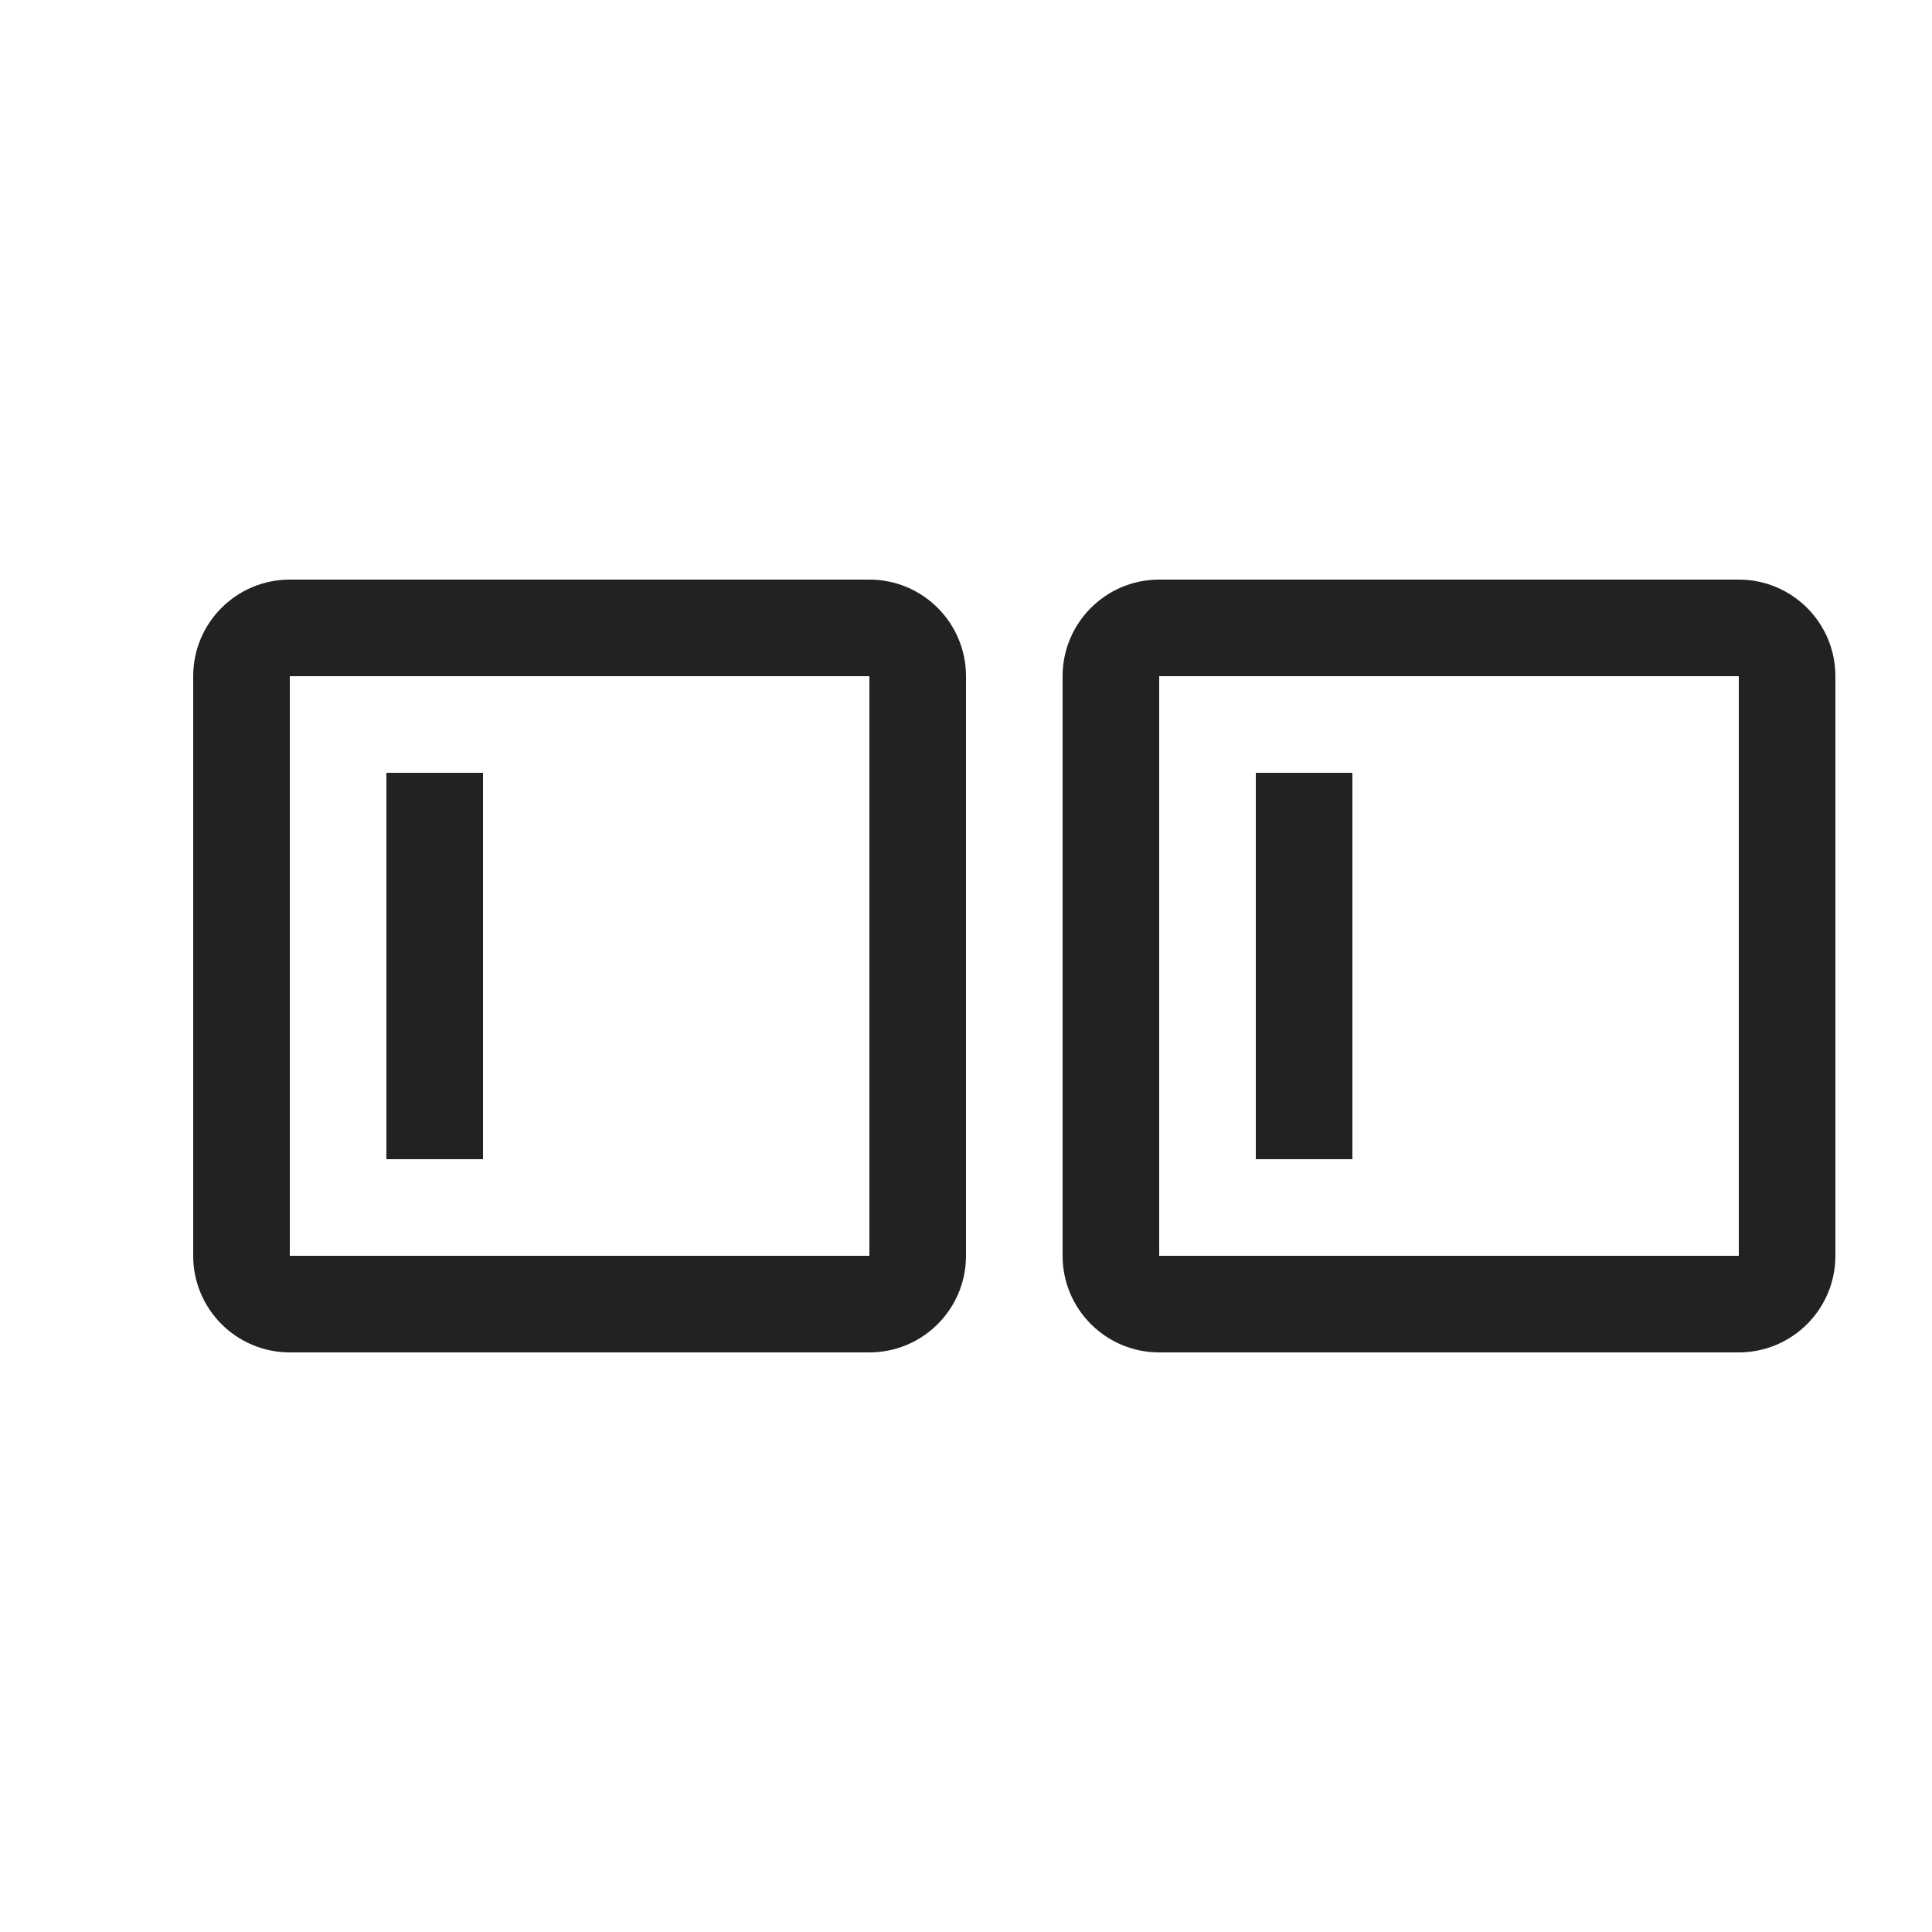
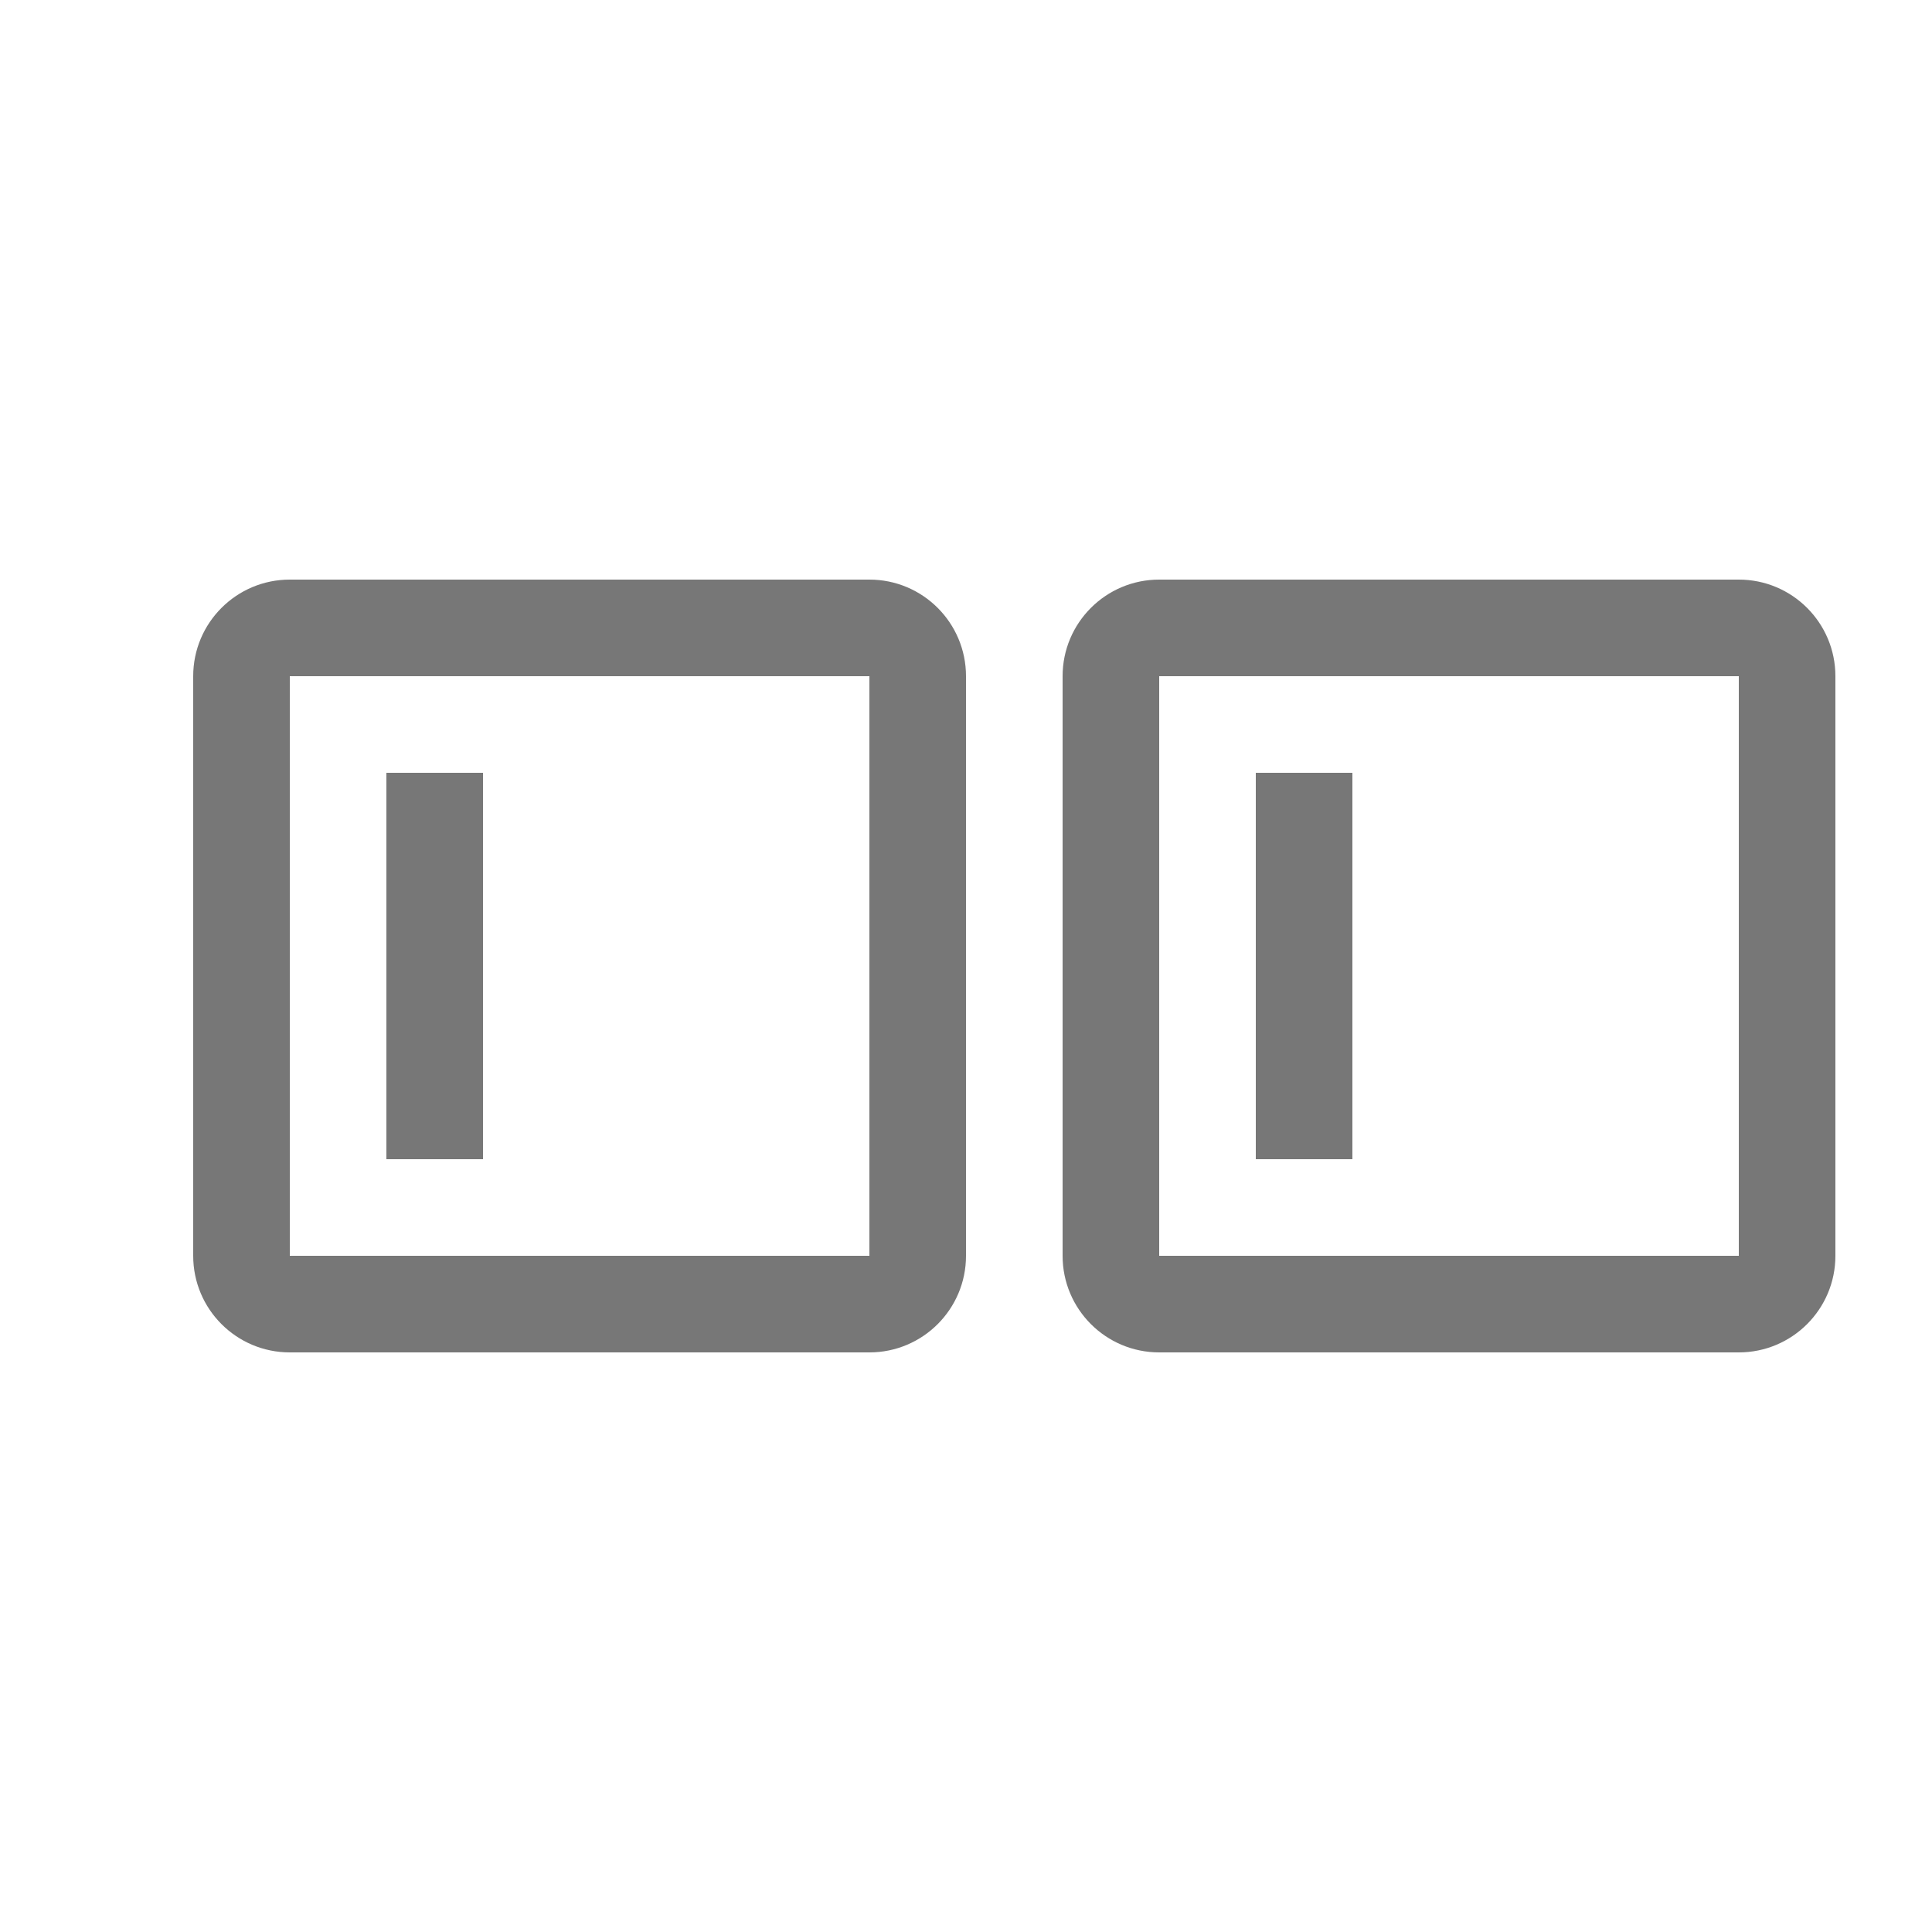
<svg xmlns="http://www.w3.org/2000/svg" width="20" height="20" viewBox="0 0 20 20">
-   <path fill="#222" d="M9,7v6H3V7H9M9,6H3A1,1,0,0,0,2,7v6a1,1,0,0,0,1,1H9a1,1,0,0,0,1-1V7A1,1,0,0,0,9,6ZM5,8H4v4H5ZM18,7v6H12V7h6m0-1H12a1,1,0,0,0-1,1v6a1,1,0,0,0,1,1h6a1,1,0,0,0,1-1V7a1,1,0,0,0-1-1ZM14,8H13v4h1Z" />
+   <path fill="#777" d="M9,7v6H3V7H9M9,6H3A1,1,0,0,0,2,7v6a1,1,0,0,0,1,1H9a1,1,0,0,0,1-1V7A1,1,0,0,0,9,6ZM5,8H4v4H5ZM18,7v6H12V7h6m0-1H12a1,1,0,0,0-1,1v6a1,1,0,0,0,1,1h6a1,1,0,0,0,1-1V7a1,1,0,0,0-1-1ZM14,8H13v4h1Z" />
</svg>
